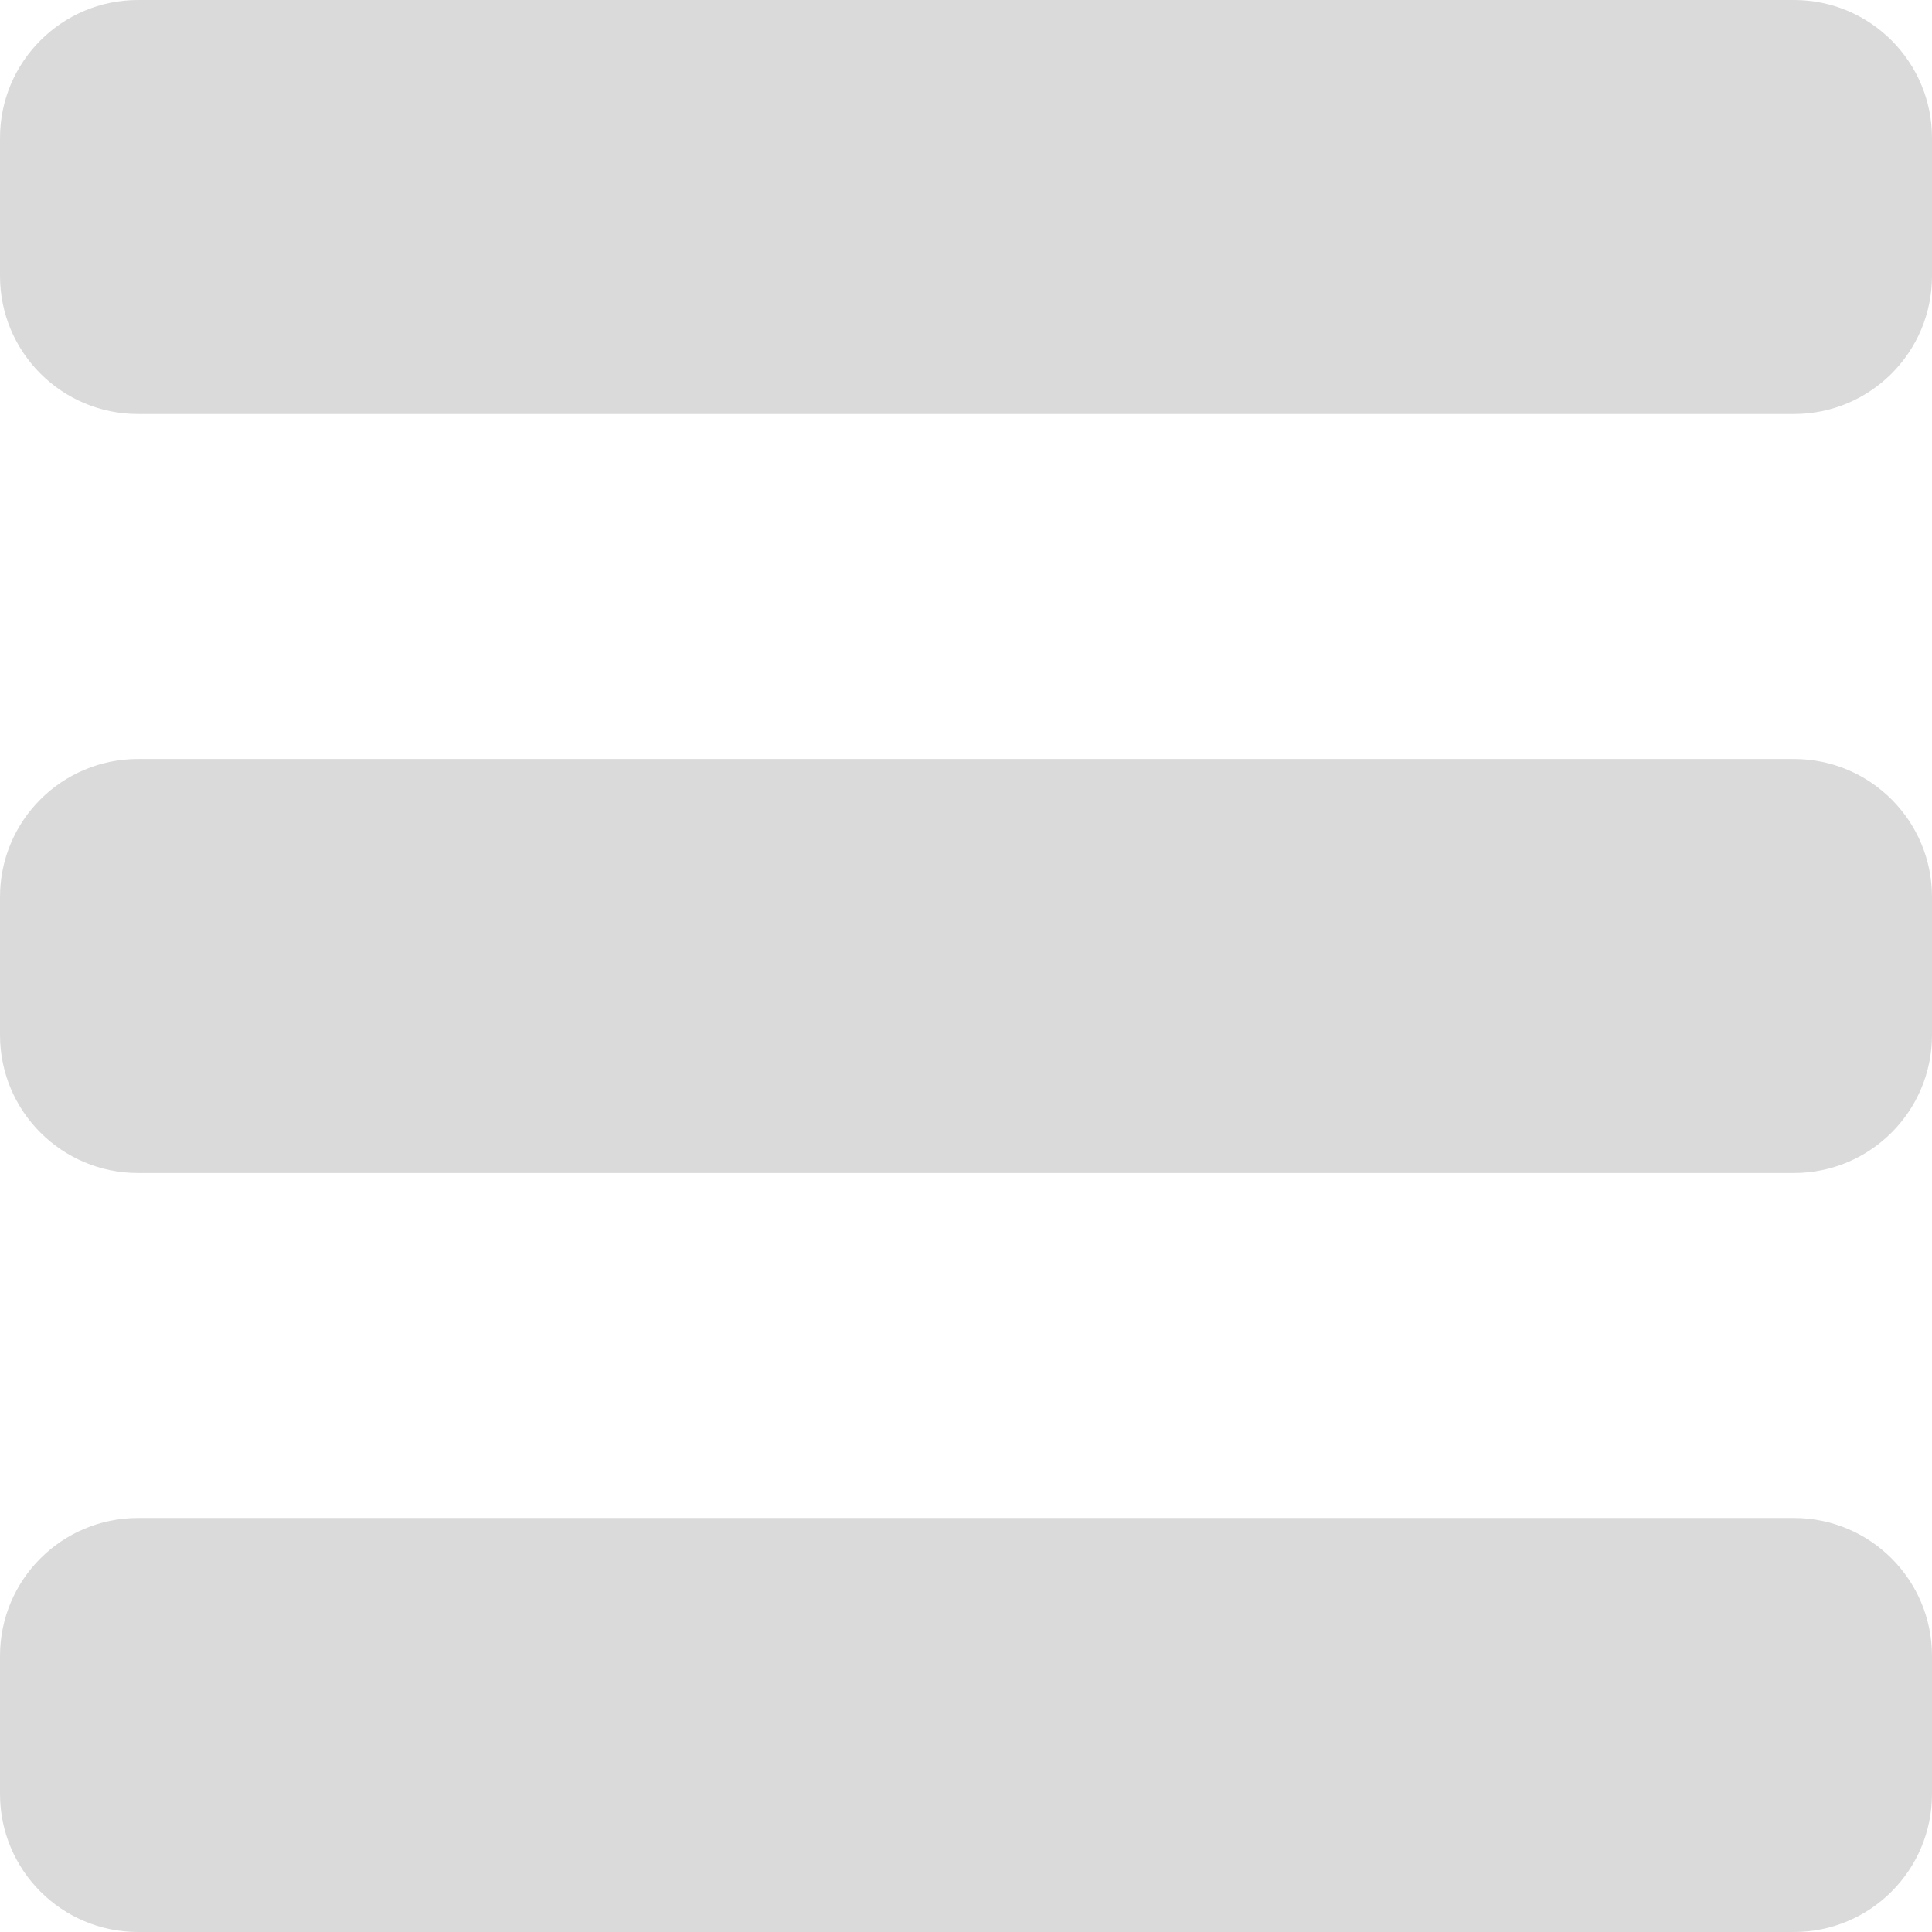
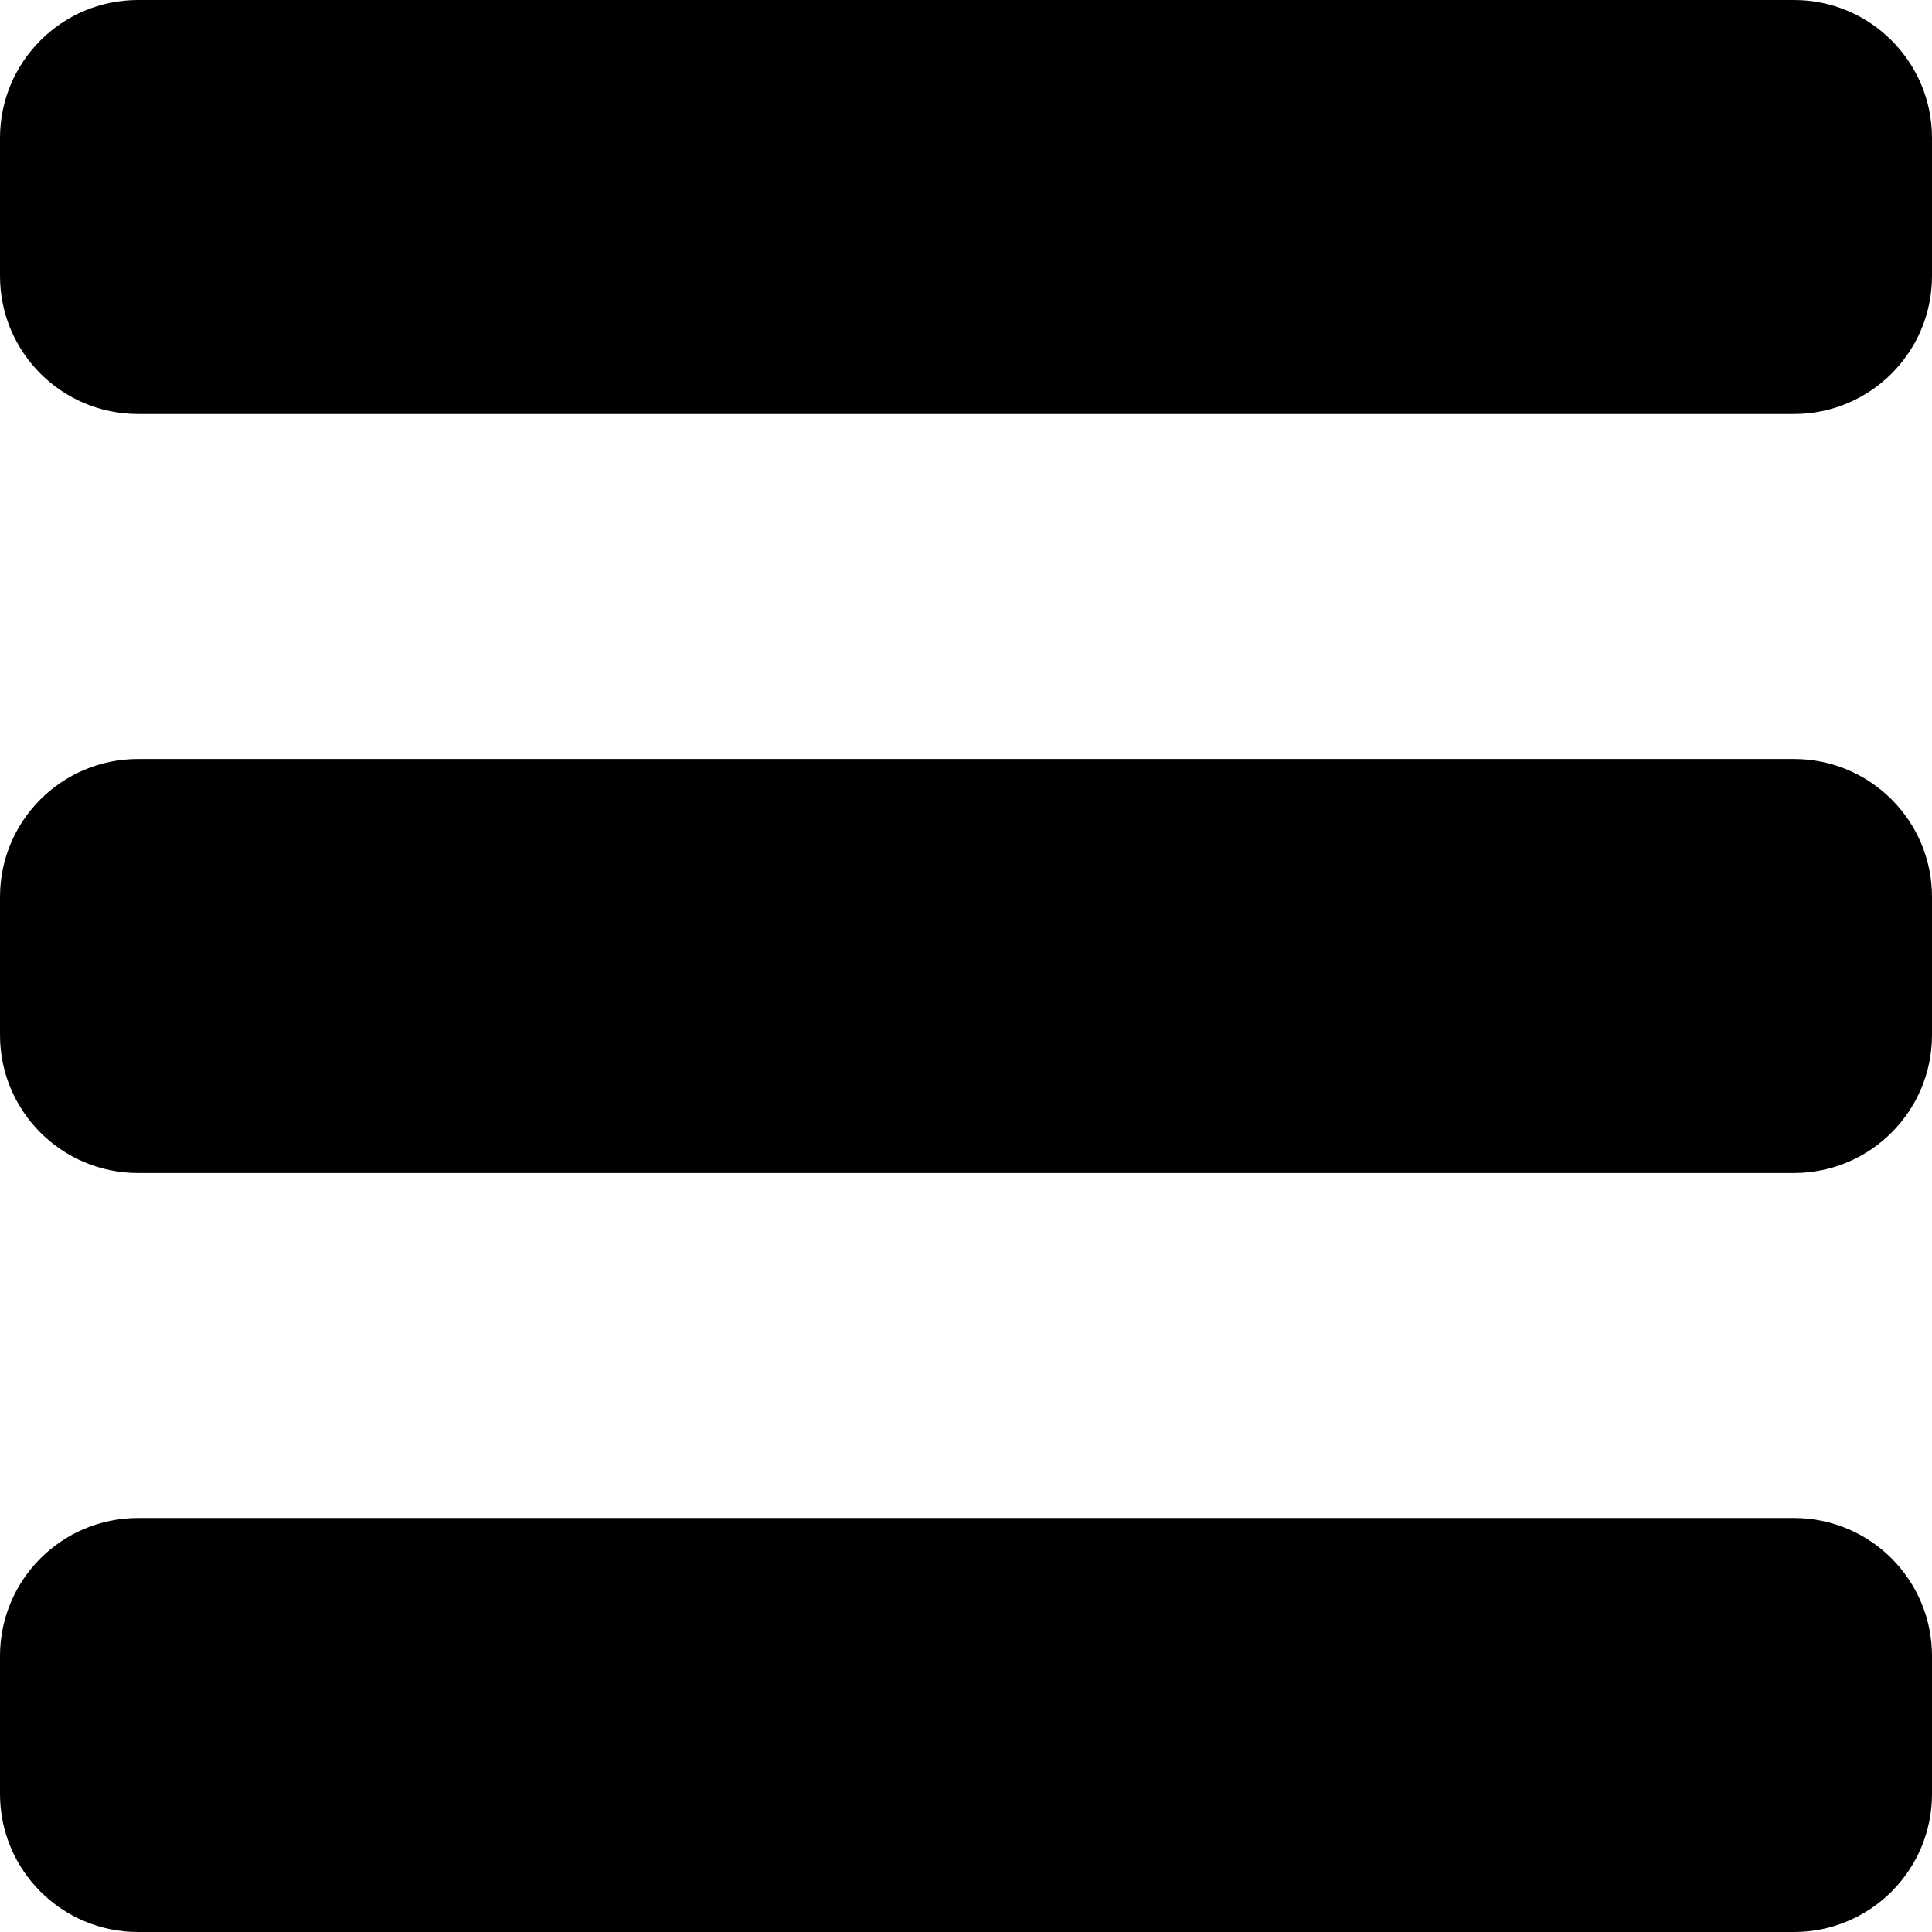
- <svg xmlns="http://www.w3.org/2000/svg" width="28" height="28" fill="none" viewBox="0 0 28 28">
-   <rect y="22" width="28" height="6" rx="2" fill="#DADADA" />
-   <rect y="11" width="28" height="6" rx="2" fill="#DADADA" />
-   <rect width="28" height="6" rx="2" fill="#DADADA" />
+ <svg xmlns="http://www.w3.org/2000/svg" width="28" height="28" viewBox="0 0 28 28">
+   <rect y="22" width="28" height="6" rx="2" />
+   <rect y="11" width="28" height="6" rx="2" />
+   <rect width="28" height="6" rx="2" />
</svg>
